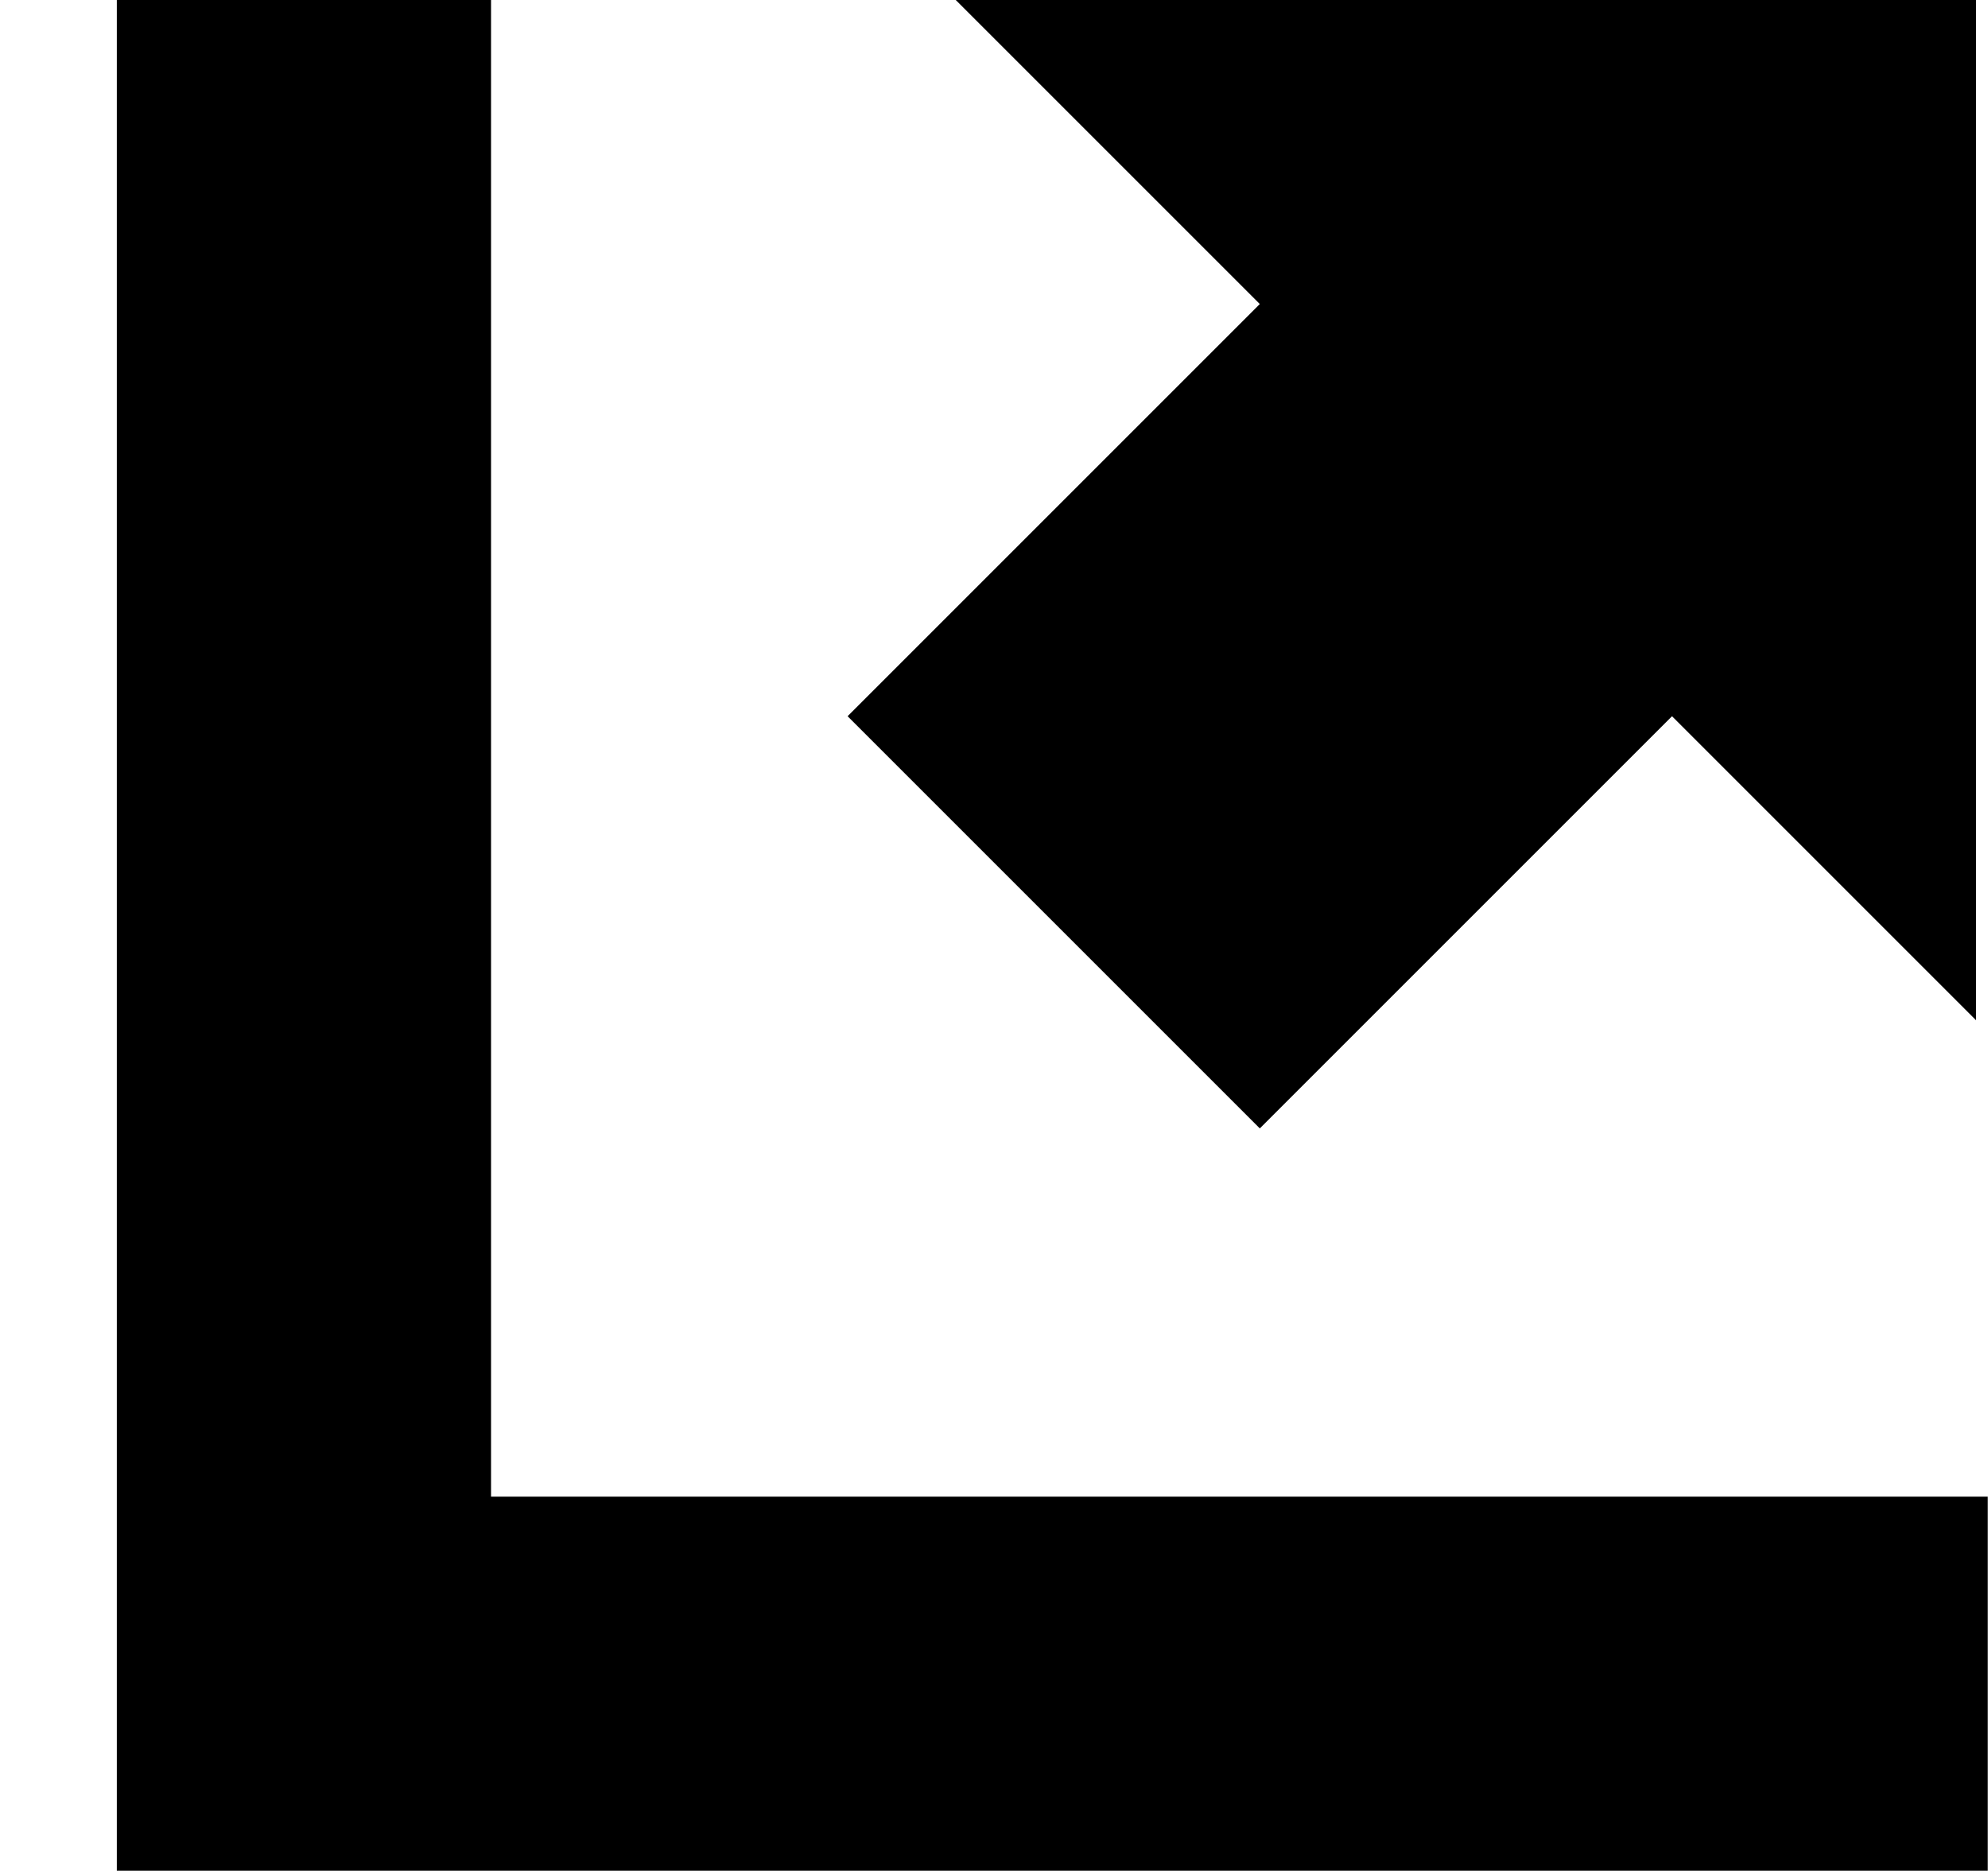
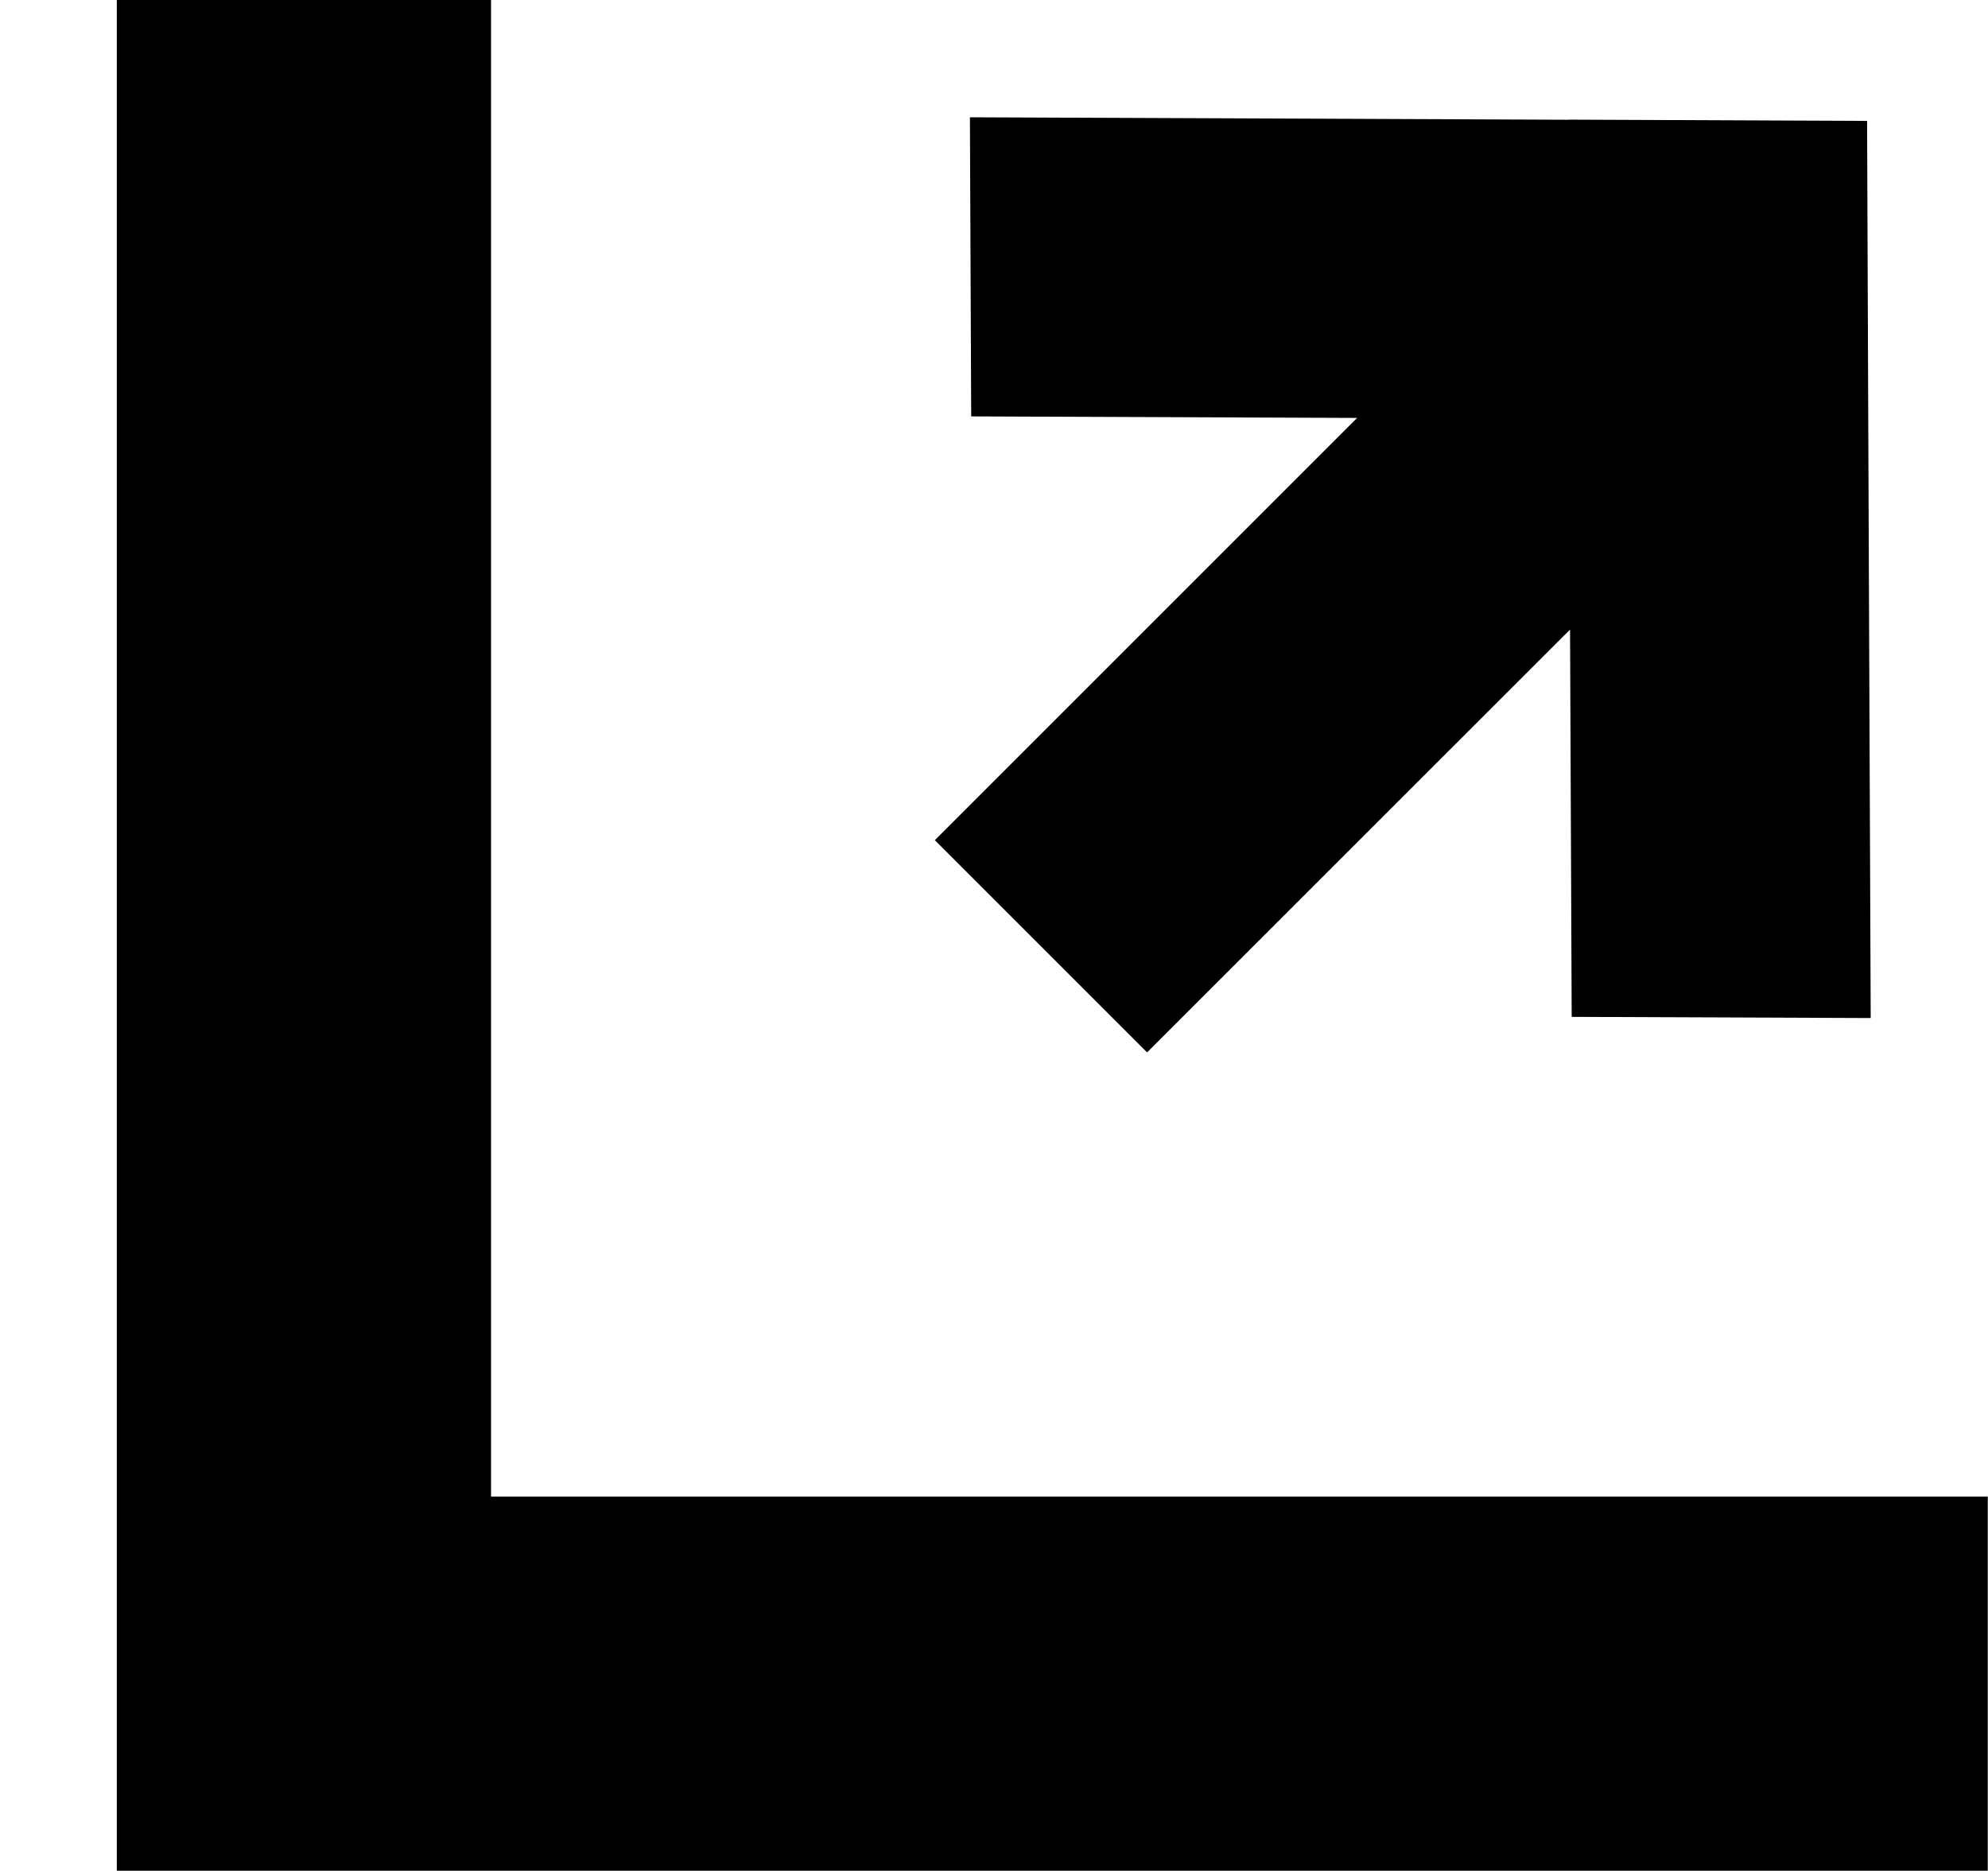
<svg xmlns="http://www.w3.org/2000/svg" id="SvgjsSvg1000" version="1.1" width="17" height="16">
  <defs id="SvgjsDefs1001" />
-   <path id="SvgjsPath1007" d="M739.199 92.799L739.199 80L735.999 80L735.999 95.998L751.998 95.998L751.998 92.799ZM743.173 80L751.898 80L751.898 88.725L749.298 86.125L745.773 89.65L742.248 86.125L745.773 82.6Z " transform="matrix(1,0,0,1,-735,-80)" />
+   <path id="SvgjsPath1007" d="M739.199 92.799L739.199 80L735.999 80L735.999 95.998L751.998 95.998L751.998 92.799ZM743.294 81.003L743.305 83.561L746.605 83.574L742.994 87.185L744.809 89L748.426 85.384L748.44 88.696L750.997 88.706L750.976 83.591L750.966 81.034L748.409 81.023L748.409 81.024Z " transform="matrix(1,0,0,1,-735,-80)" />
</svg>
